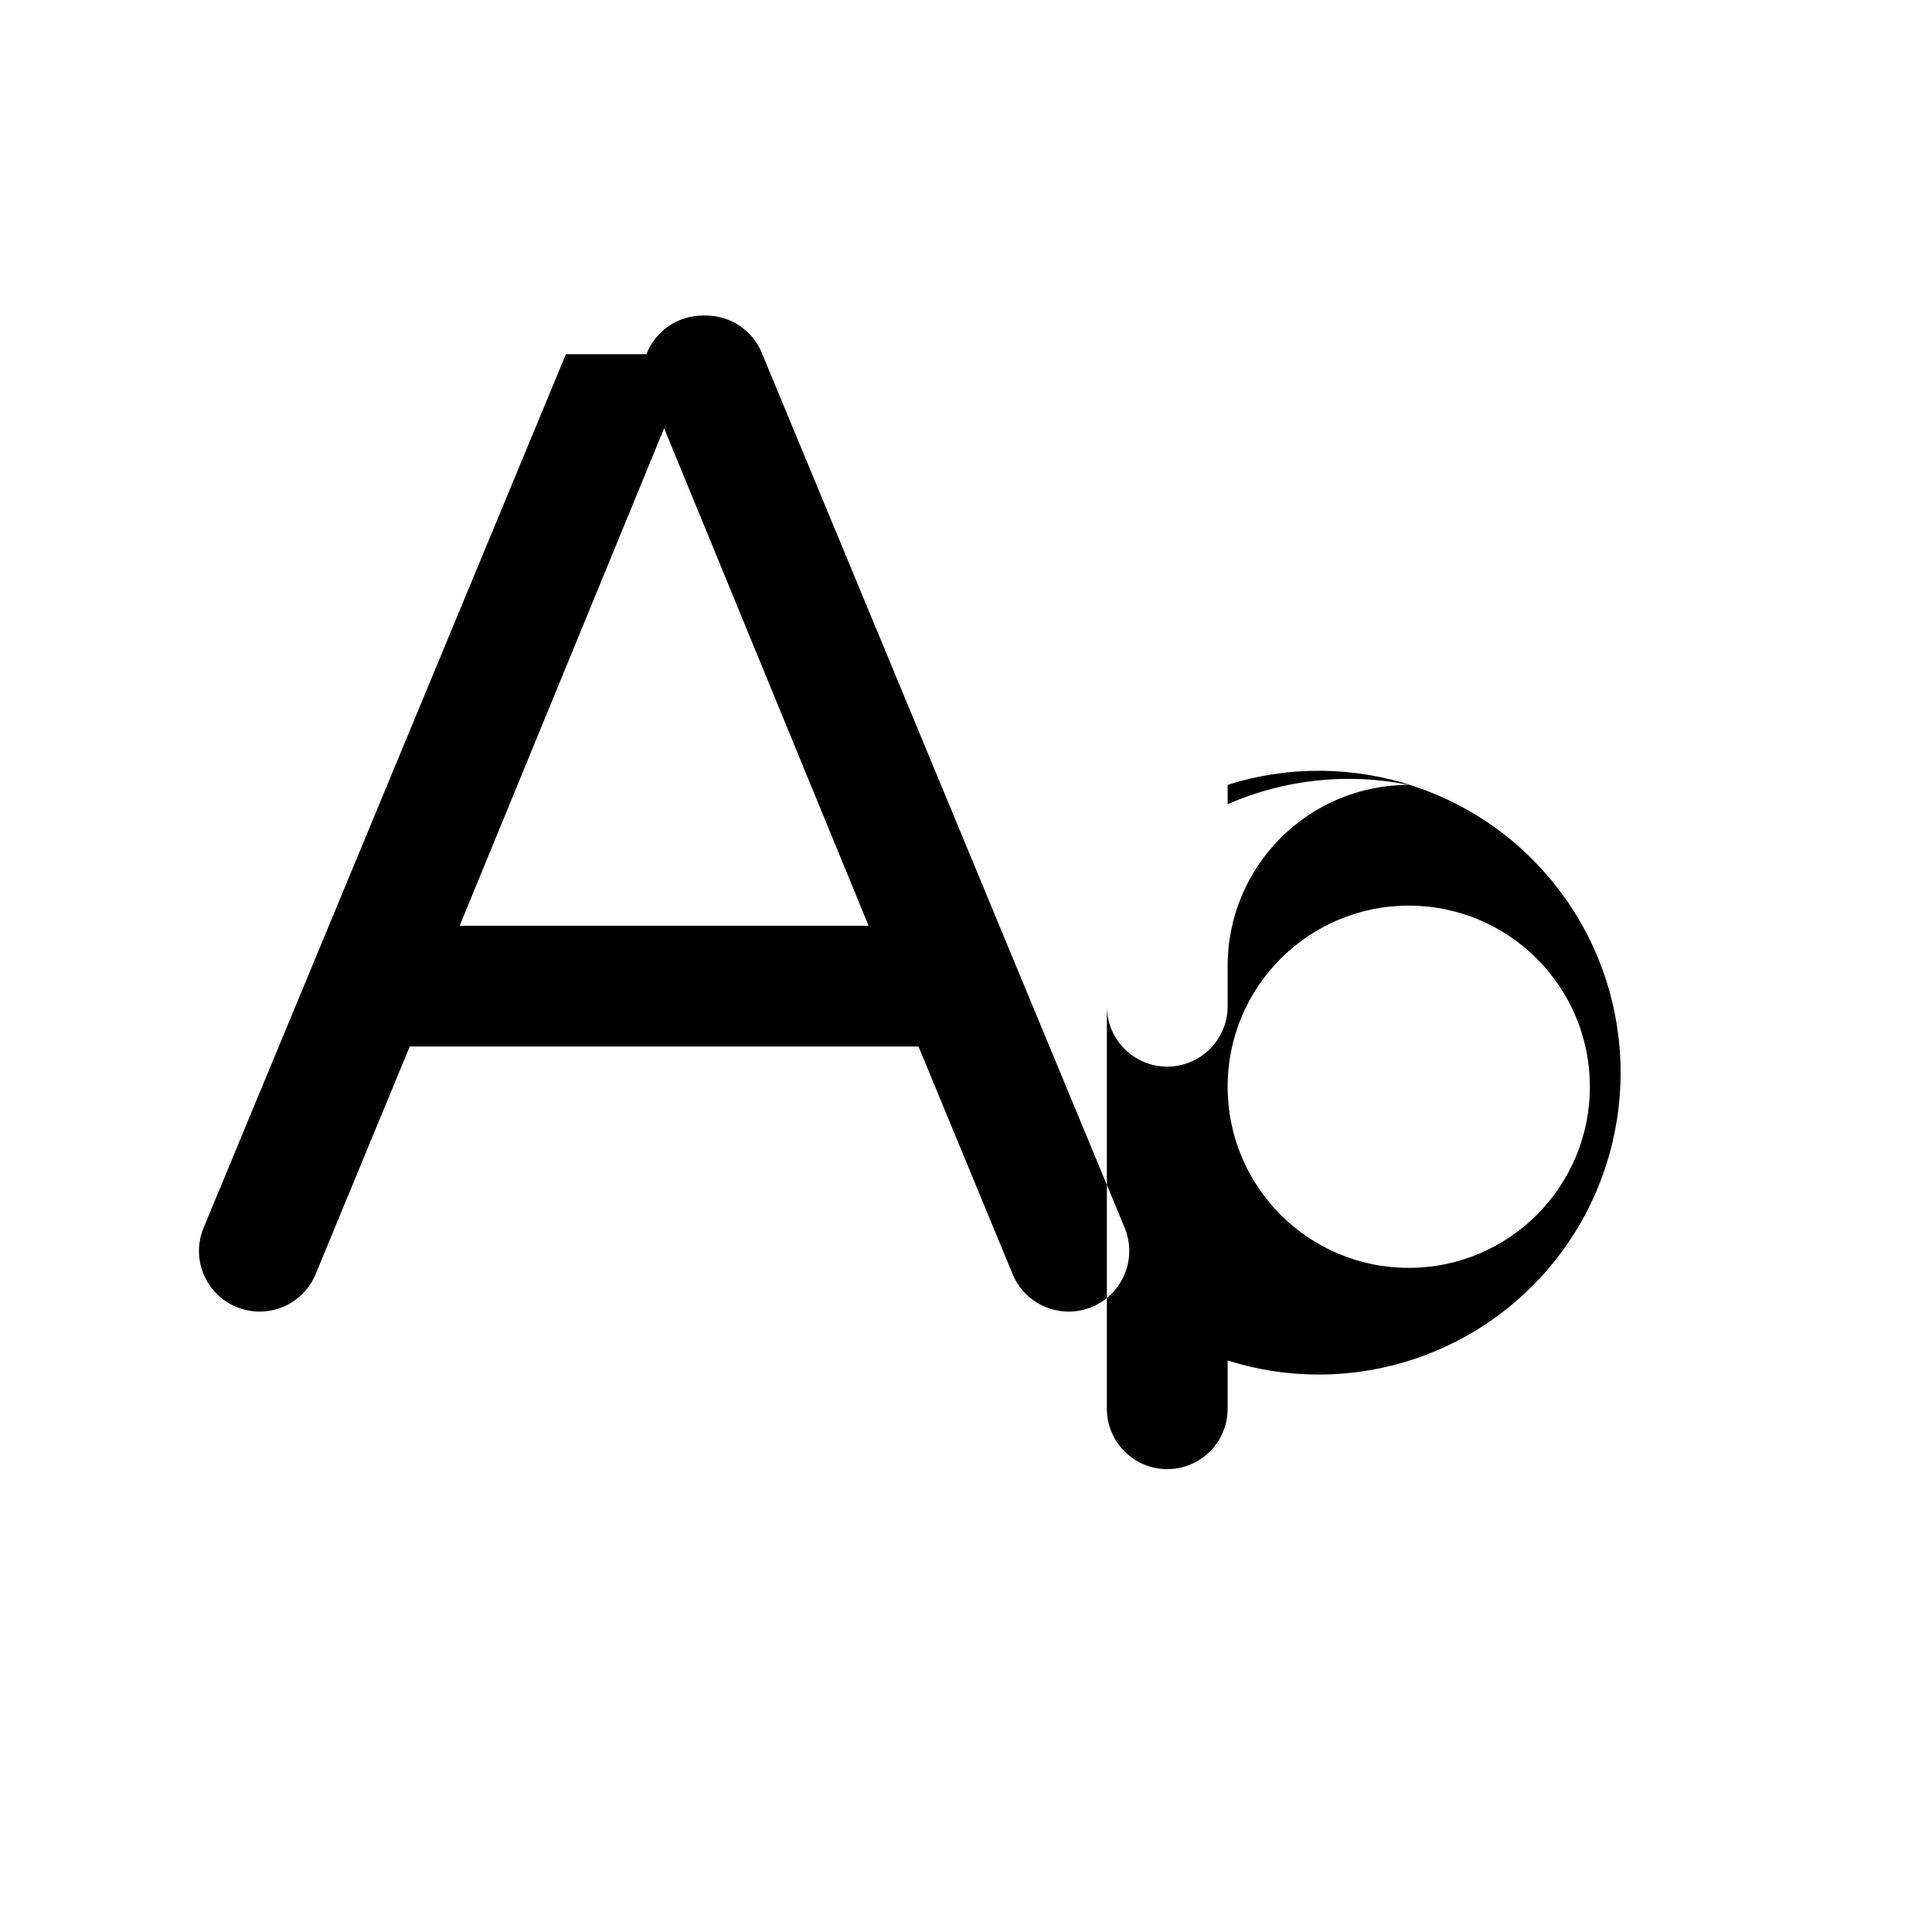
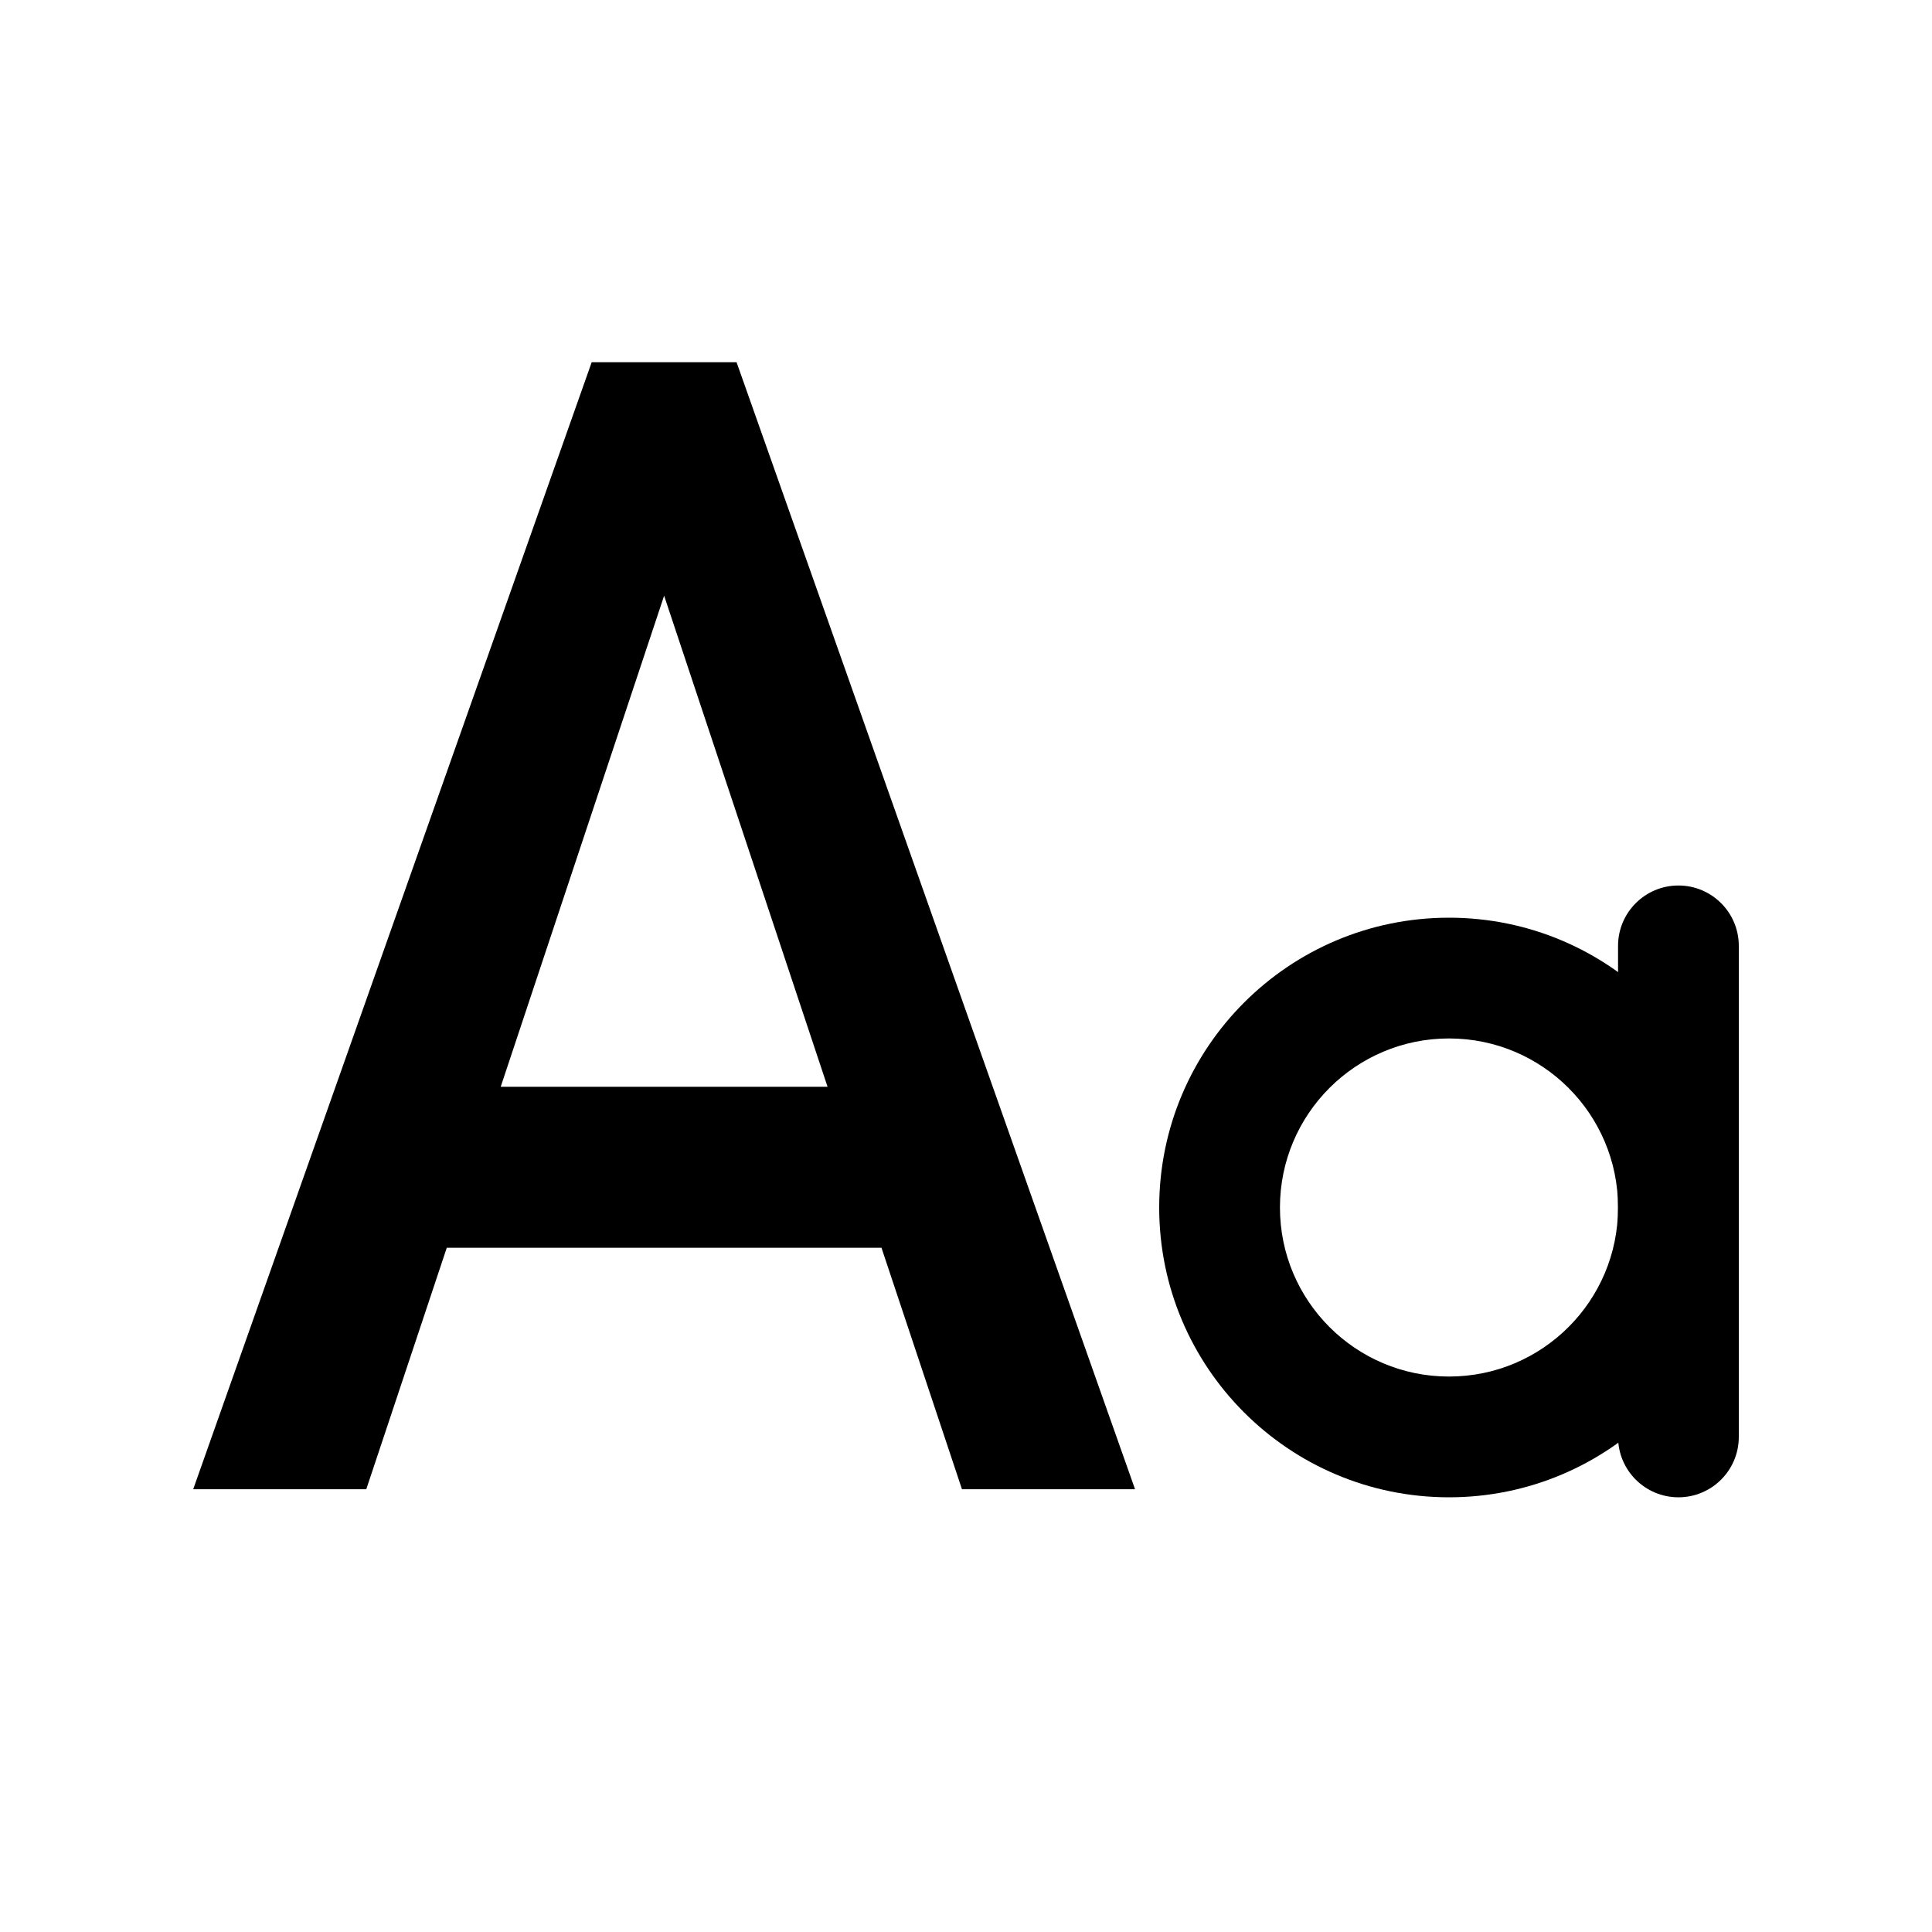
<svg xmlns="http://www.w3.org/2000/svg" viewBox="0 0 24 24" fill="none">
-   <path fill-rule="evenodd" clip-rule="evenodd" d="M8.03 4.4a.75.75 0 0 1 .7-.48h.04a.75.75 0 0 1 .7.48l4.5 10.85a.75.75 0 0 1-1.39.58L11.41 13H5.09l-1.17 2.83a.75.75 0 1 1-1.39-.58L7.03 4.4ZM5.71 11.5h5.08L8.25 5.32 5.71 11.5ZM17.5 9.75a2.25 2.25 0 0 0-2.25 2.25v.5a.75.75 0 0 1-1.5 0V9.75a.75.75 0 0 1 1.5 0 3.75 3.75 0 1 1 0 7.15v.6a.75.75 0 0 1-1.5 0V9.75a.75.75 0 0 1 1.5 0v.24A3.75 3.75 0 0 1 17.5 9.75Zm0 6a2.25 2.25 0 1 0 0-4.5 2.25 2.25 0 0 0 0 4.5Z" fill="currentColor" />
+   <path fill-rule="evenodd" clip-rule="evenodd" d="M7.35 4.5h1.8l4.95 14h-2.15l-1-3H5.55l-1 3H2.4l4.95-14ZM6.22 13.5h4.06L8.25 7.4 6.22 13.5Z" fill="currentColor" />
+   <path fill-rule="evenodd" clip-rule="evenodd" d="M18 11.4a3.6 3.6 0 1 0 0 7.2 3.6 3.6 0 0 0 0-7.2Zm0 1.5a2.1 2.1 0 1 0 0 4.2 2.1 2.1 0 0 0 0-4.2Z" fill="currentColor" />
+   <path d="M20.1 11.75a.75.75 0 0 1 .75-.75h0a.75.75 0 0 1 .75.75v6.1a.75.75 0 0 1-.75.75h0a.75.75 0 0 1-.75-.75v-6.1Z" fill="currentColor" />
</svg>
